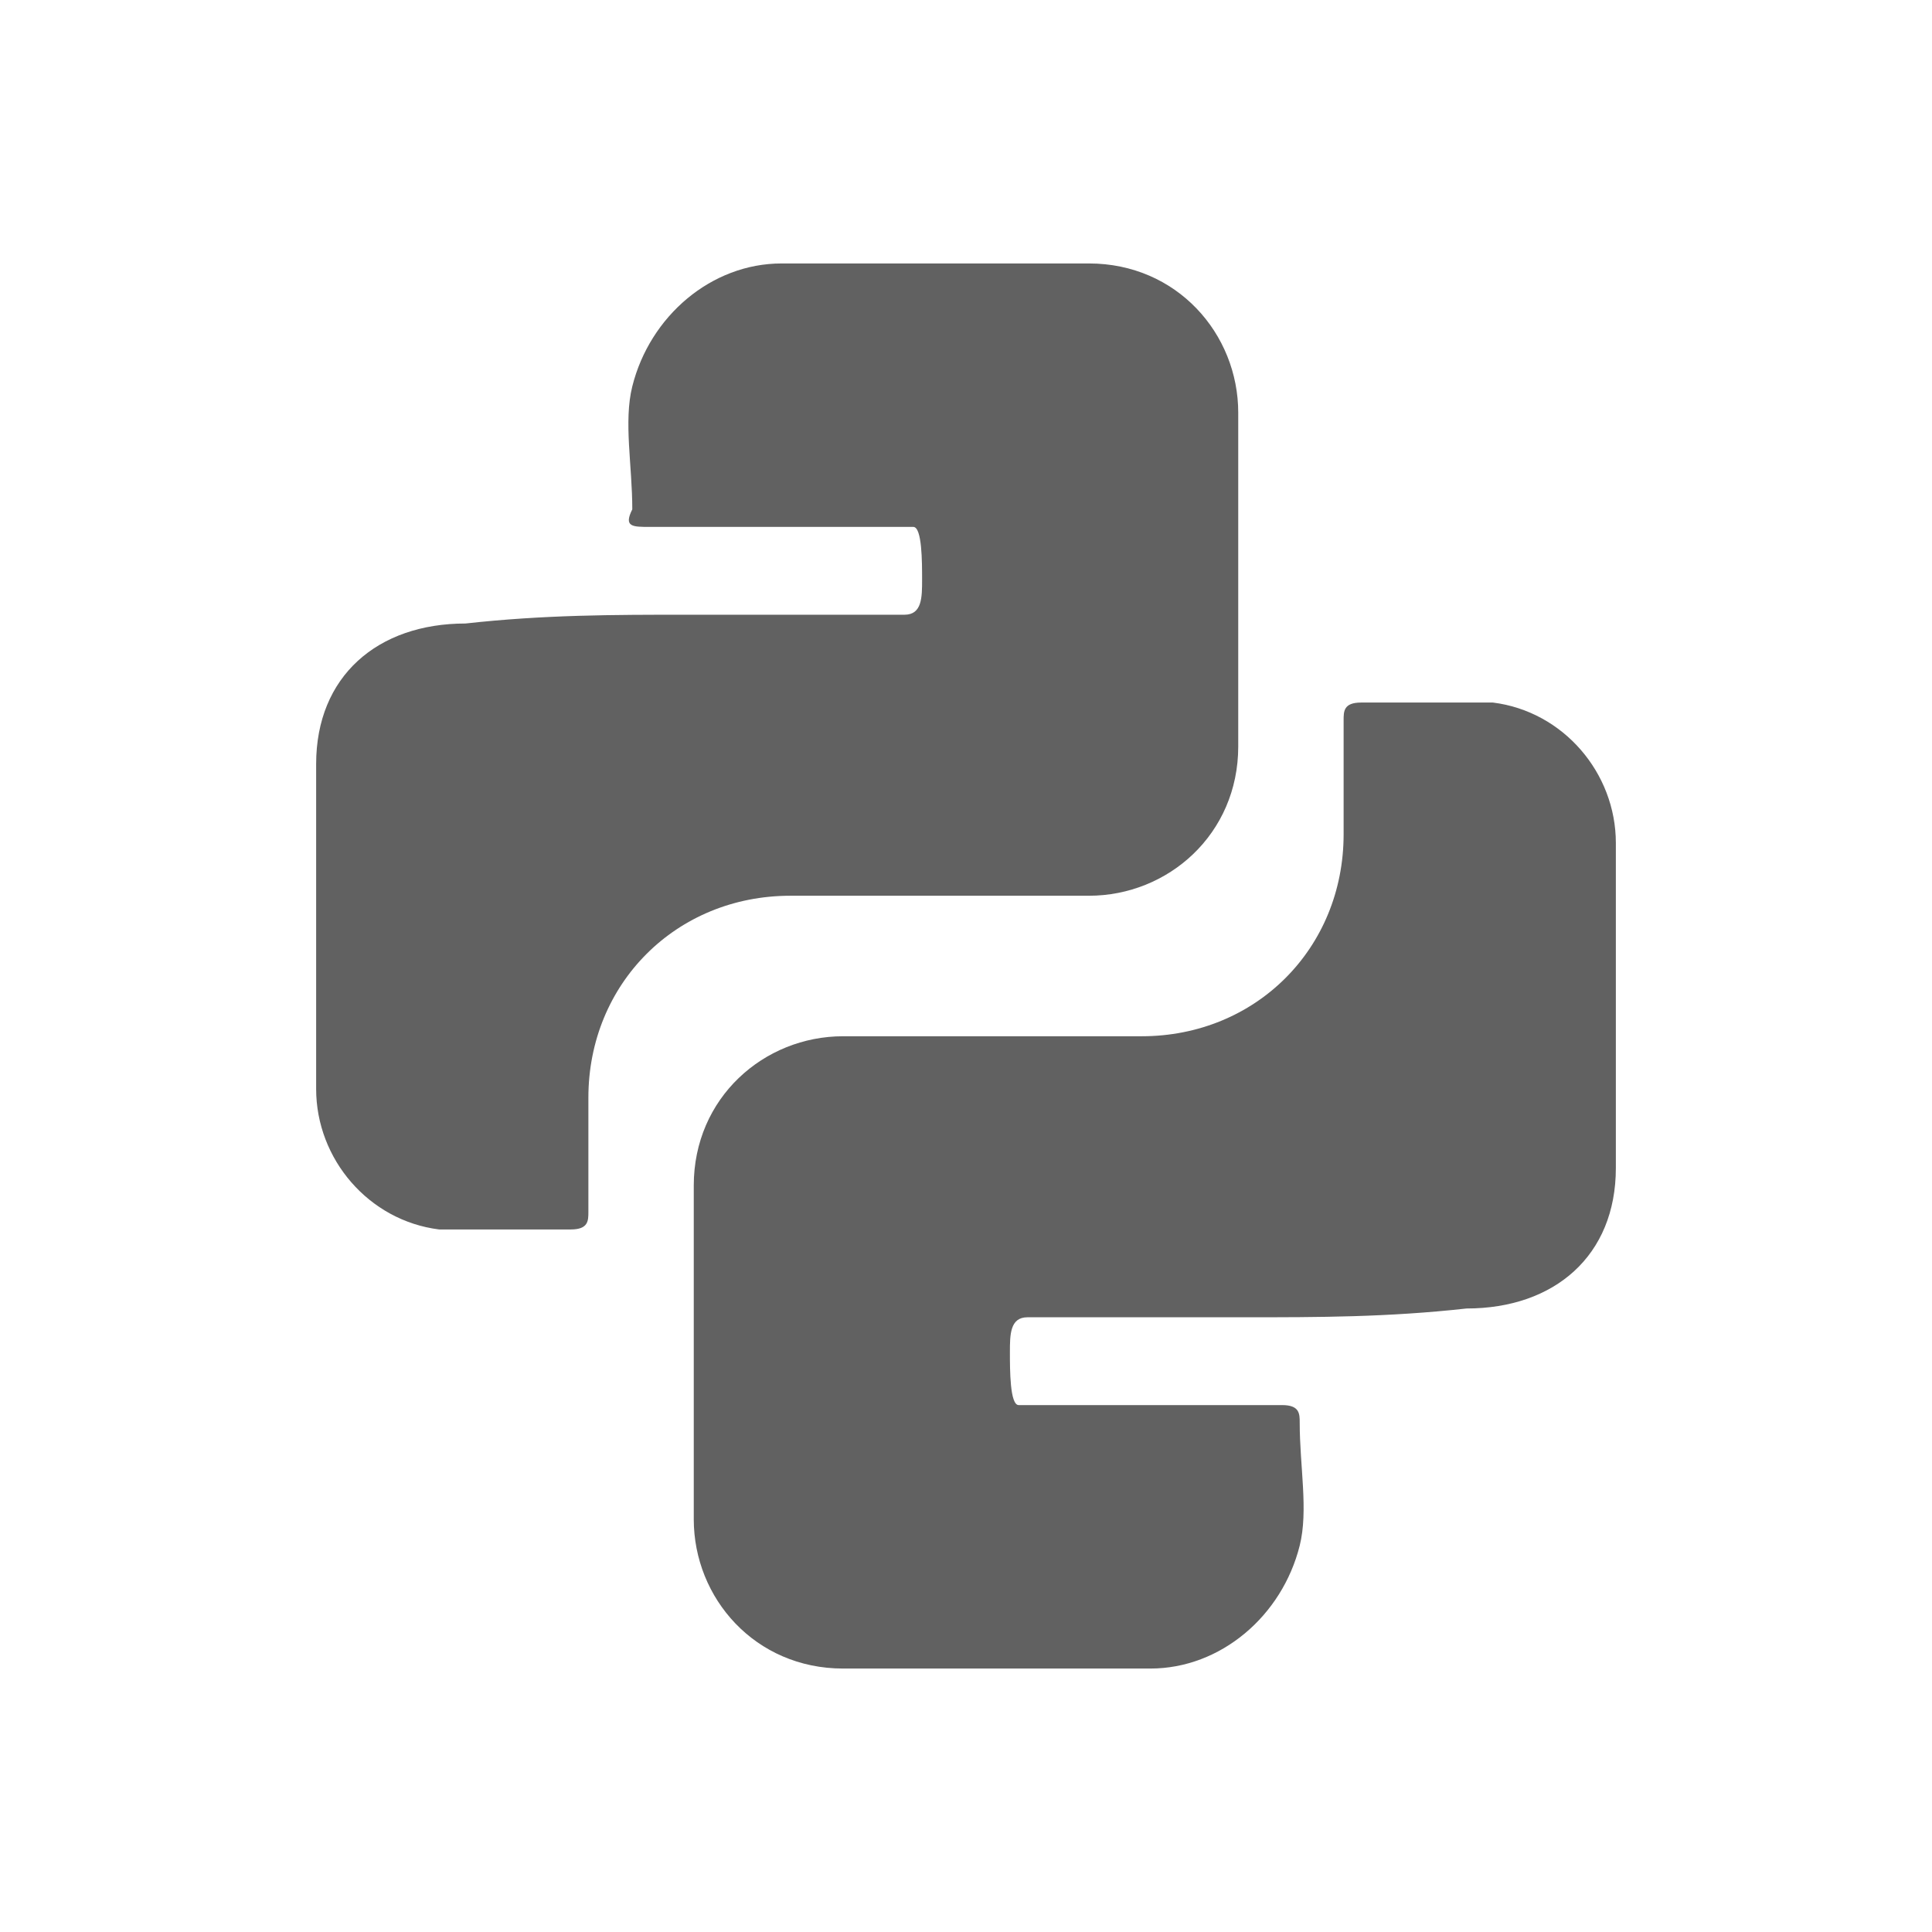
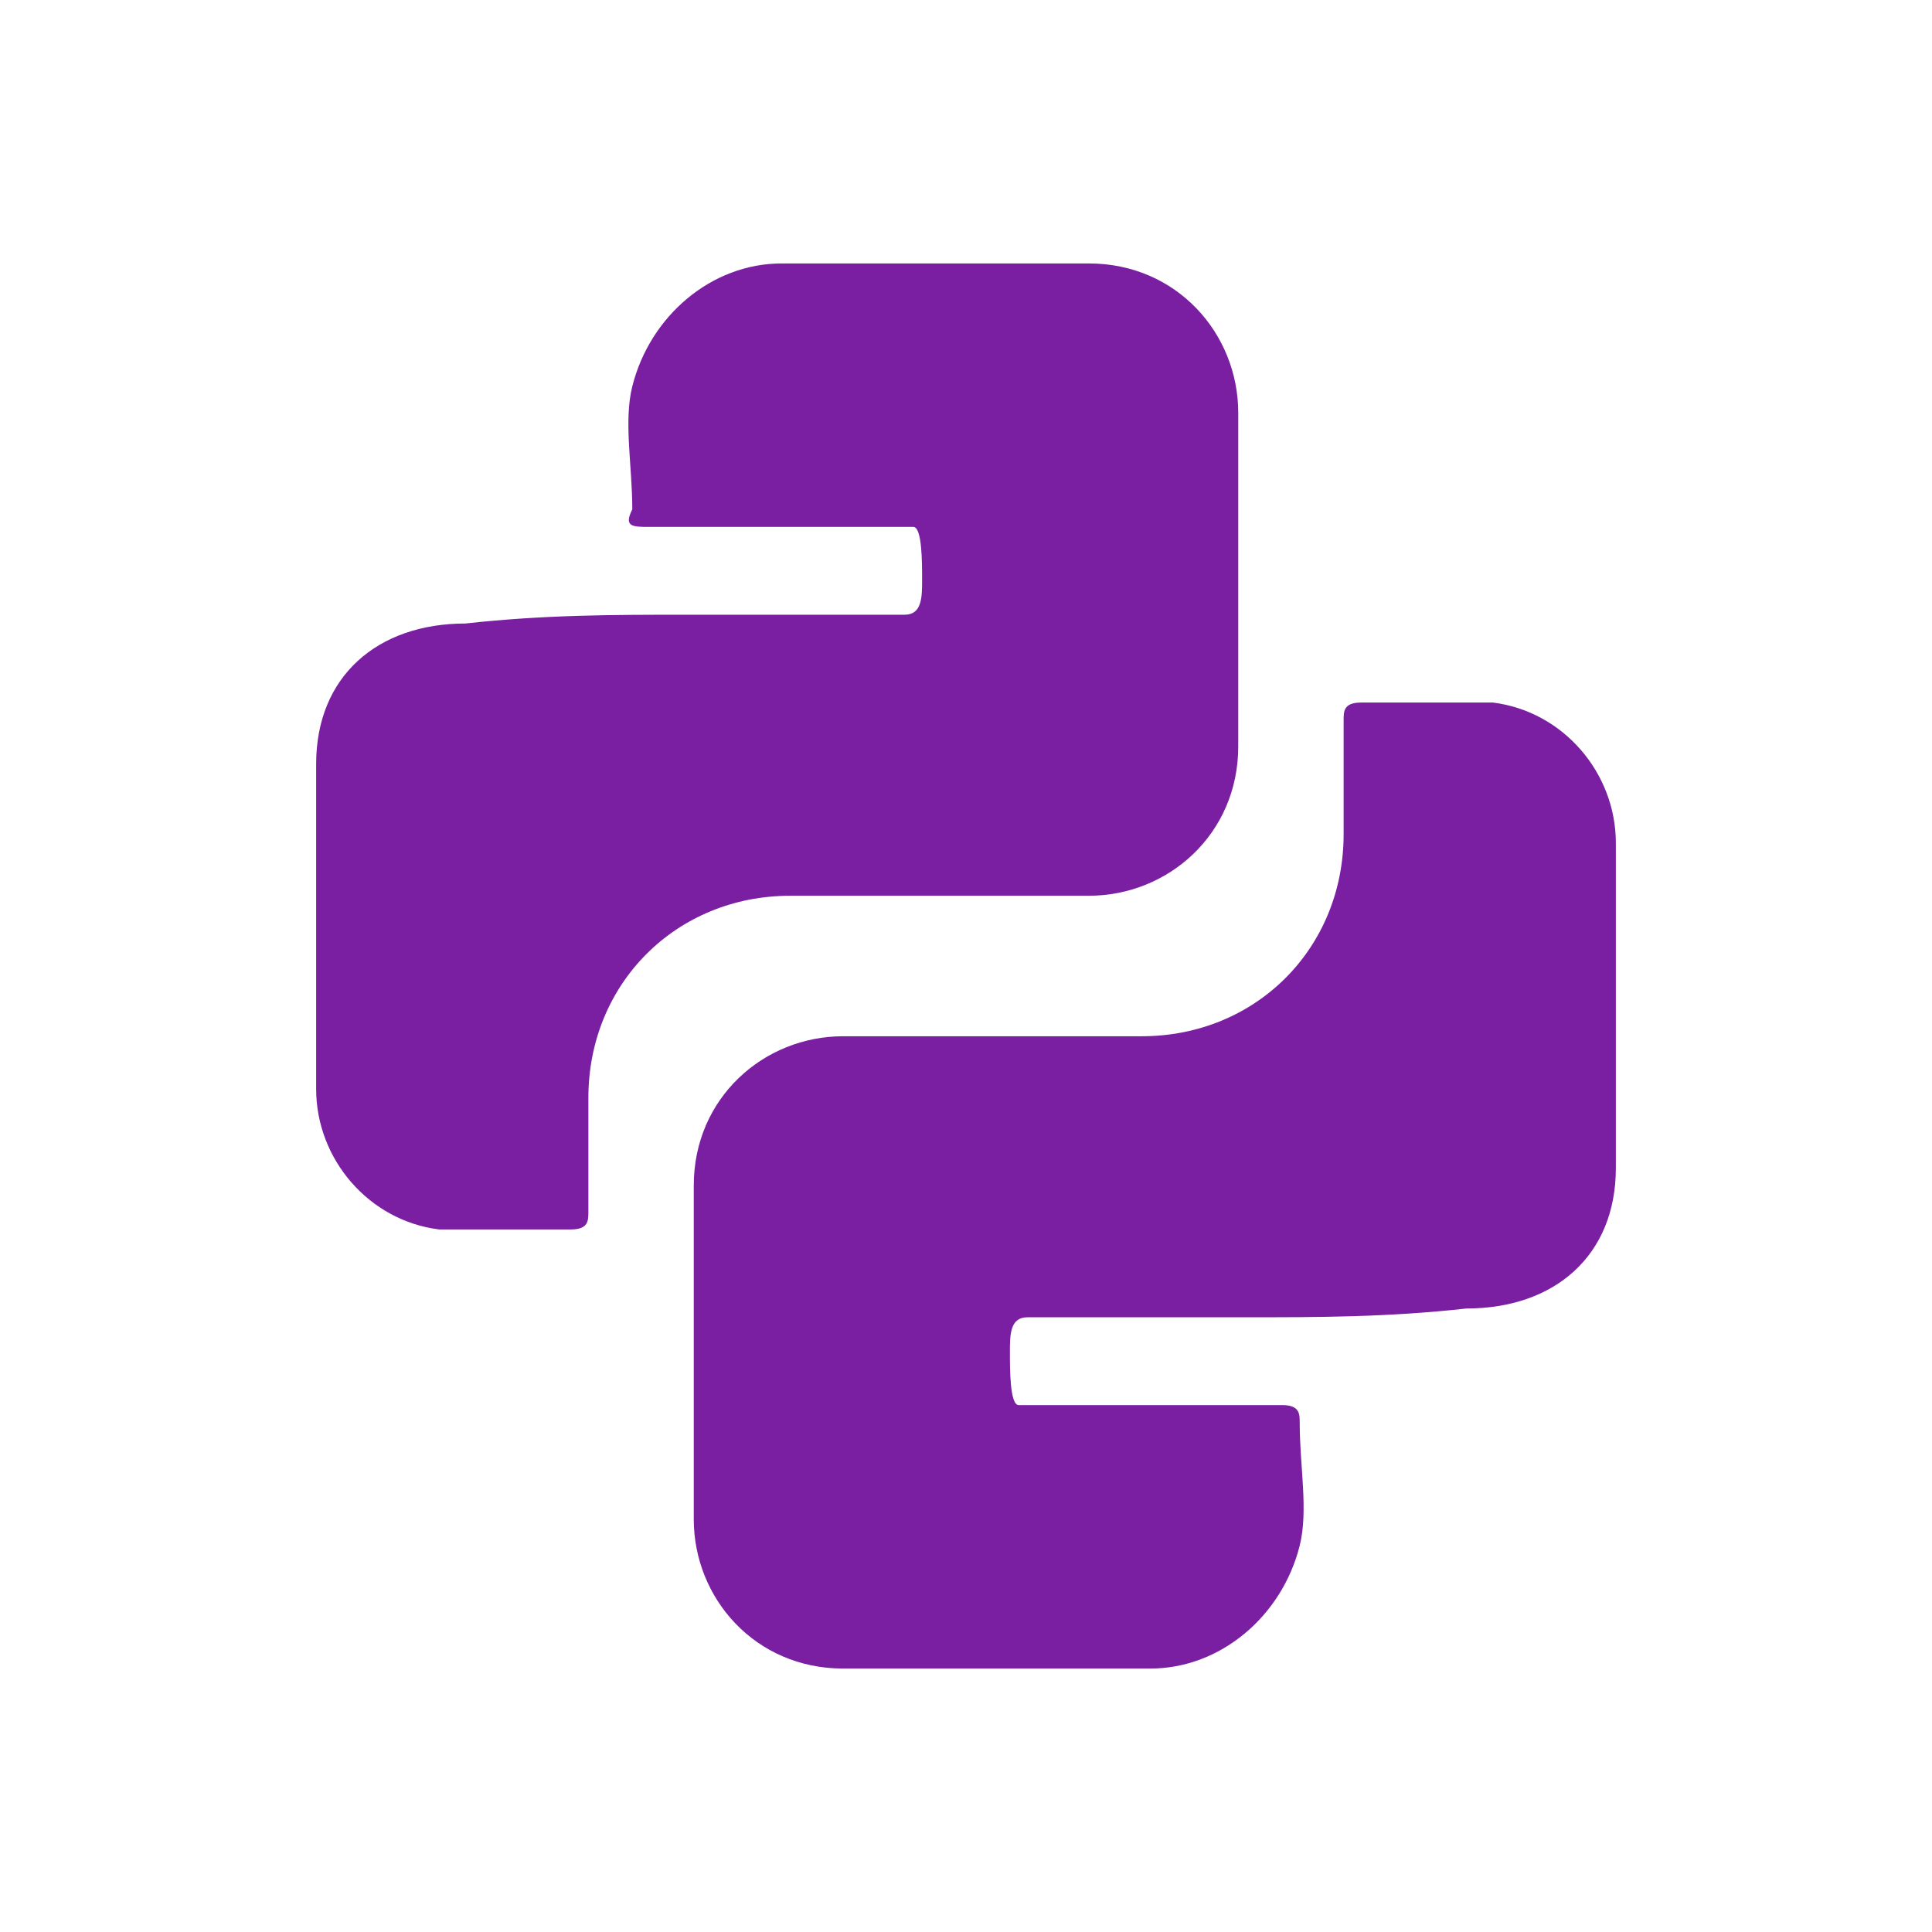
<svg xmlns="http://www.w3.org/2000/svg" version="1.1" id="Layer_1" x="0px" y="0px" viewBox="0 0 22 22" style="enable-background:new 0 0 22 22;" xml:space="preserve">
  <style type="text/css">
- 	.st0{fill:#616161;}
+ 	.st0{fill:#7B1FA2;}
</style>
  <g id="vJz2Qp.tif_1_">
    <g>
      <g>
        <path class="st0" d="M7.8,7c0.8,0,1.7,0,2.5,0c0.2,0,0.2-0.2,0.2-0.4c0-0.2,0-0.6-0.1-0.6c-1,0-2,0-3,0C7.2,6,7.1,6,7.2,5.8     c0-0.5-0.1-1,0-1.4C7.4,3.6,8.1,3,8.9,3c1.2,0,2.3,0,3.5,0c1,0,1.7,0.8,1.7,1.7c0,1.1,0,2.7,0,3.8c0,1-0.8,1.7-1.7,1.7     c-1.1,0-2.3,0-3.4,0c-1.3,0-2.3,1-2.3,2.3c0,0.4,0,0.8,0,1.3c0,0.1,0,0.2-0.2,0.2c-0.5,0-1,0-1.5,0c-0.8-0.1-1.4-0.8-1.4-1.6     c0-1.2,0-2.5,0-3.7c0-1,0.7-1.6,1.7-1.6C6.2,7,7,7,7.8,7z" />
      </g>
    </g>
  </g>
  <g id="vJz2Qp.tif_2_">
    <g>
      <g>
        <path class="st0" d="M14.2,15c-0.8,0-1.7,0-2.5,0c-0.2,0-0.2,0.2-0.2,0.4c0,0.2,0,0.6,0.1,0.6c1,0,2,0,3,0c0.2,0,0.2,0.1,0.2,0.2     c0,0.5,0.1,1,0,1.4c-0.2,0.8-0.9,1.4-1.7,1.4c-1.2,0-2.3,0-3.5,0c-1,0-1.7-0.8-1.7-1.7c0-1.1,0-2.7,0-3.8c0-1,0.8-1.7,1.7-1.7     c1.1,0,2.3,0,3.4,0c1.3,0,2.3-1,2.3-2.3c0-0.4,0-0.8,0-1.3c0-0.1,0-0.2,0.2-0.2c0.5,0,1,0,1.5,0c0.8,0.1,1.4,0.8,1.4,1.6     c0,1.2,0,2.5,0,3.7c0,1-0.7,1.6-1.7,1.6C15.8,15,15,15,14.2,15z" />
      </g>
    </g>
  </g>
</svg>
